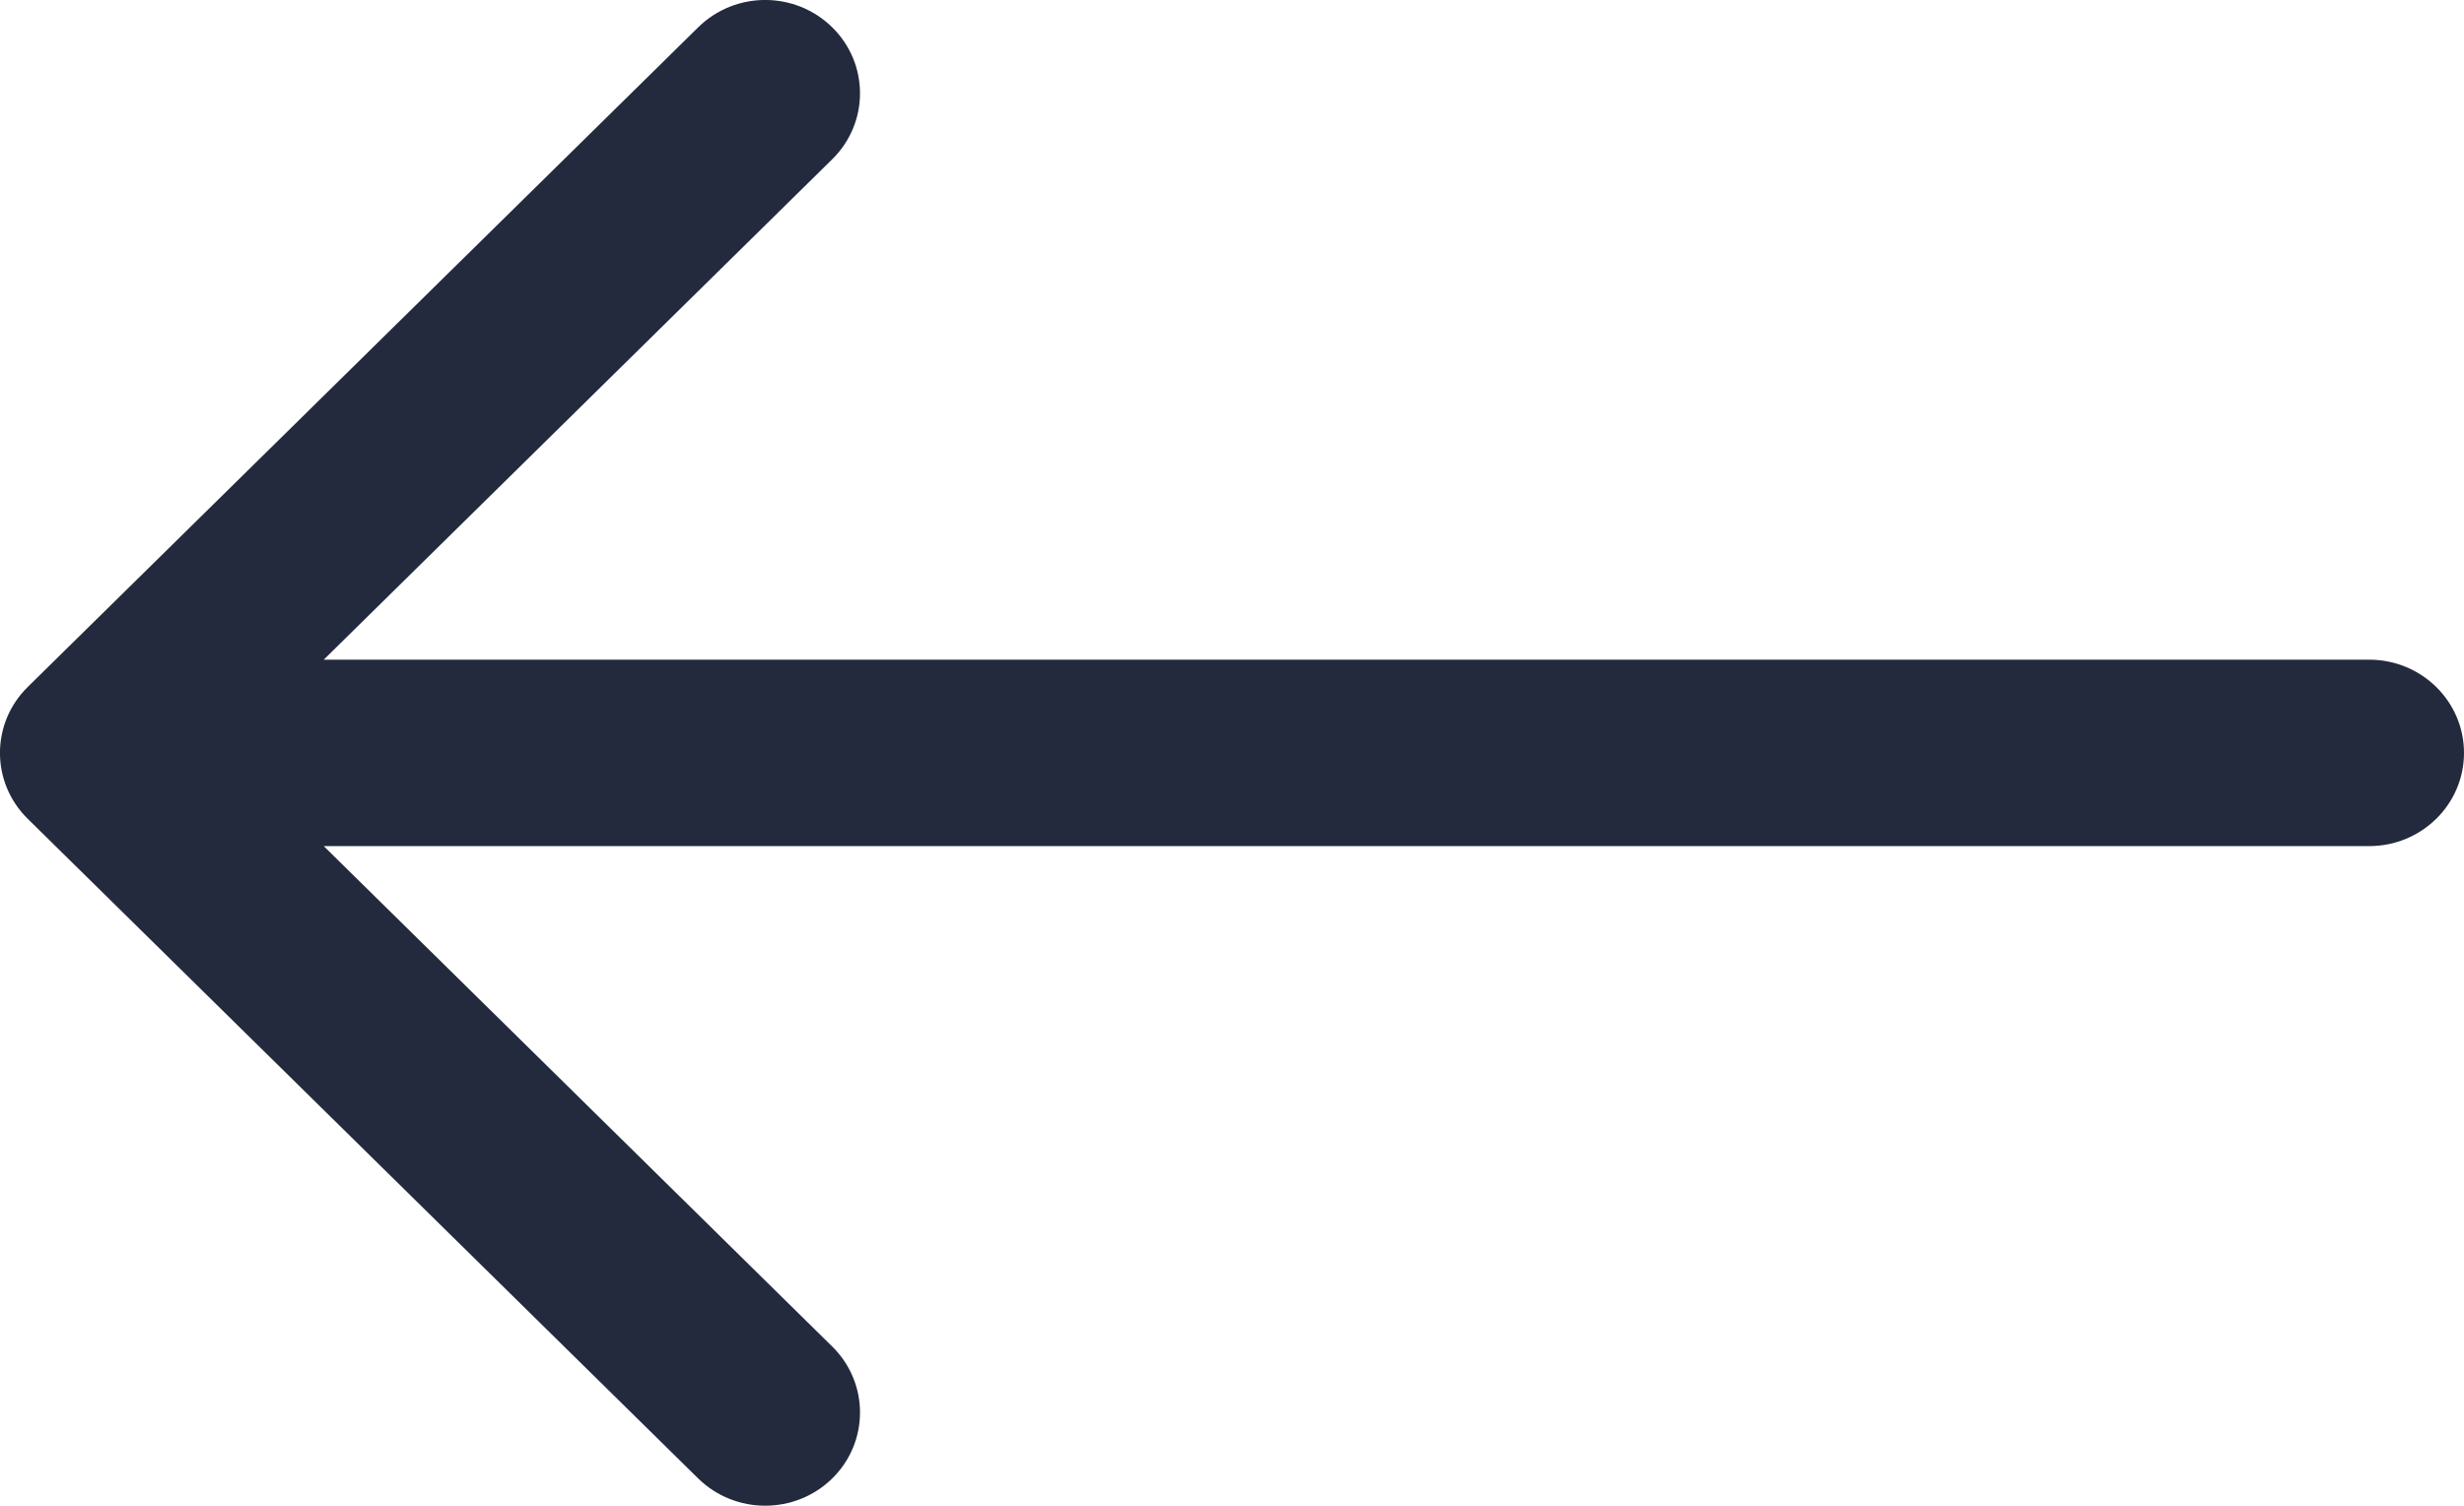
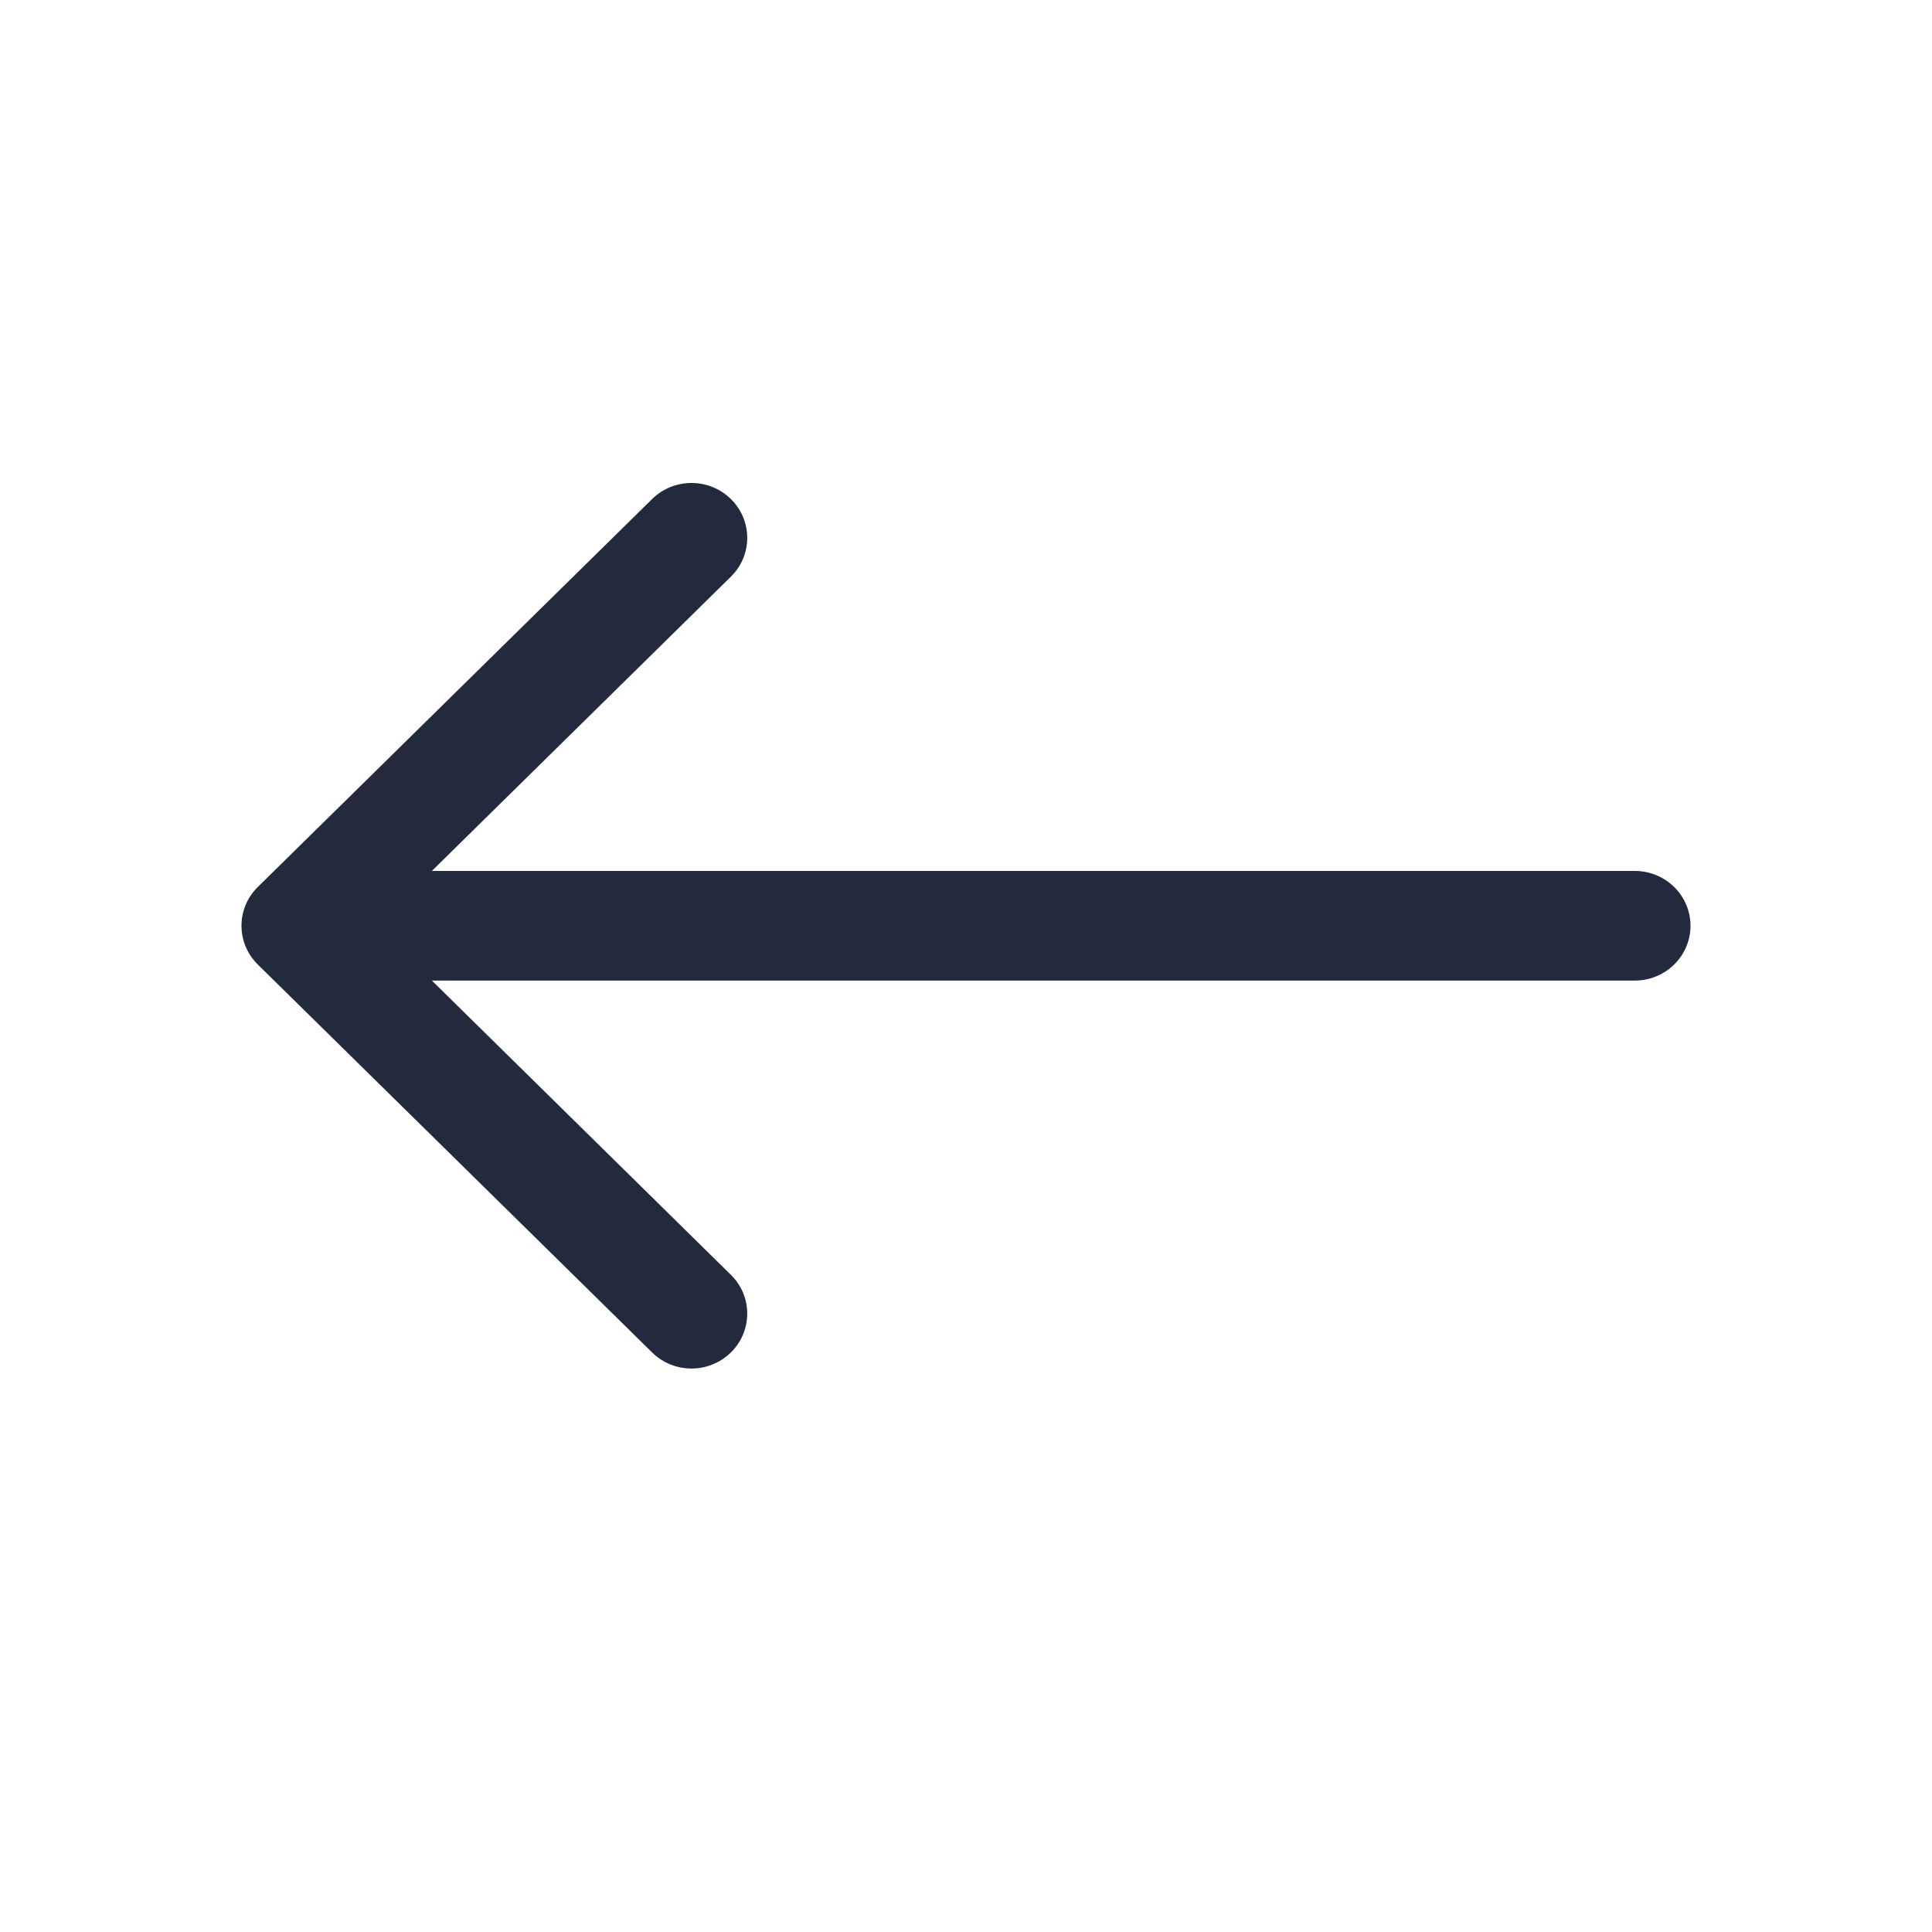
- <svg xmlns="http://www.w3.org/2000/svg" width="18" height="11" viewBox="0 0 18 11" fill="none">
-   <path fill-rule="evenodd" clip-rule="evenodd" d="M6.08 0.2C5.809 -0.067 5.371 -0.067 5.1 0.2L0.203 5.018C-0.068 5.284 -0.068 5.716 0.203 5.982L5.1 10.8C5.371 11.066 5.809 11.066 6.08 10.8C6.35 10.534 6.35 10.103 6.08 9.837L2.365 6.181H17.307C17.69 6.181 18 5.876 18 5.5C18 5.124 17.69 4.819 17.307 4.819H2.365L6.08 1.163C6.35 0.897 6.35 0.466 6.08 0.2Z" fill="#232A3D" />
+ <svg xmlns="http://www.w3.org/2000/svg" width="24" height="24" viewBox="0 0 24 24" fill="none">
+   <path fill-rule="evenodd" clip-rule="evenodd" d="M9.08 6.2C8.809 5.933 8.371 5.933 8.1 6.2L3.203 11.018C2.932 11.284 2.932 11.716 3.203 11.982L8.1 16.8C8.371 17.067 8.809 17.067 9.08 16.8C9.35 16.534 9.35 16.103 9.08 15.837L5.365 12.181H20.307C20.69 12.181 21 11.876 21 11.5C21 11.124 20.69 10.819 20.307 10.819H5.365L9.08 7.163C9.35 6.897 9.35 6.466 9.08 6.2Z" fill="#232A3D" />
</svg>
